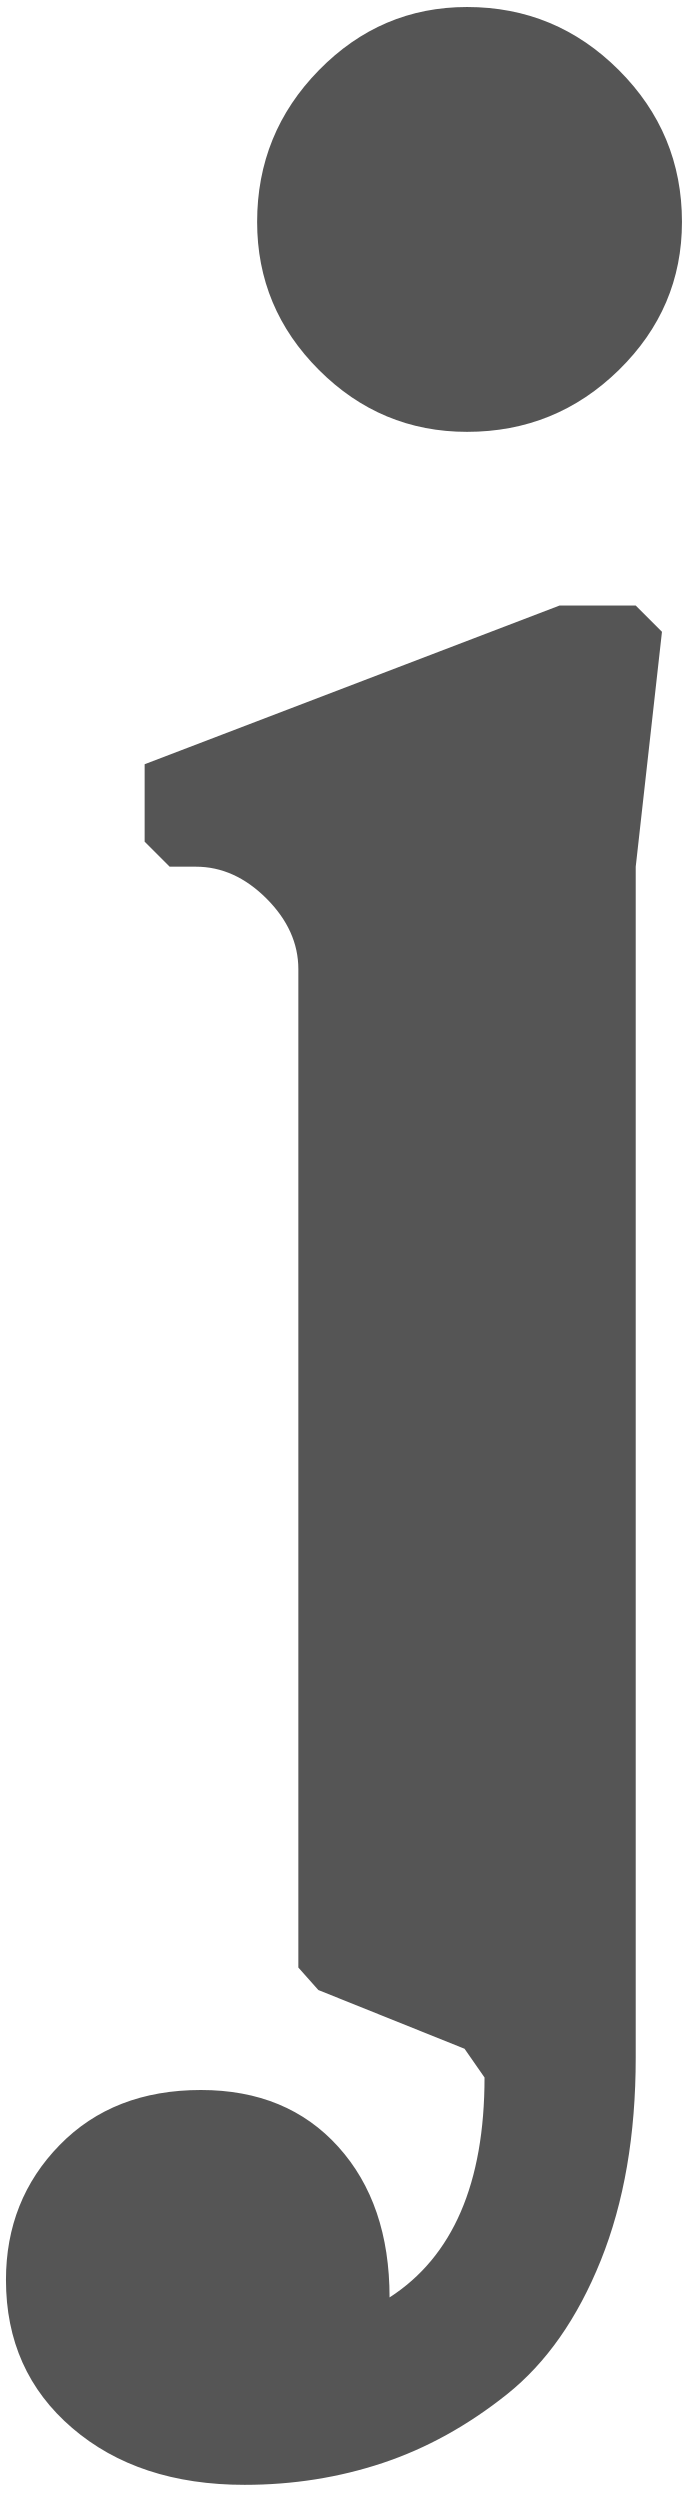
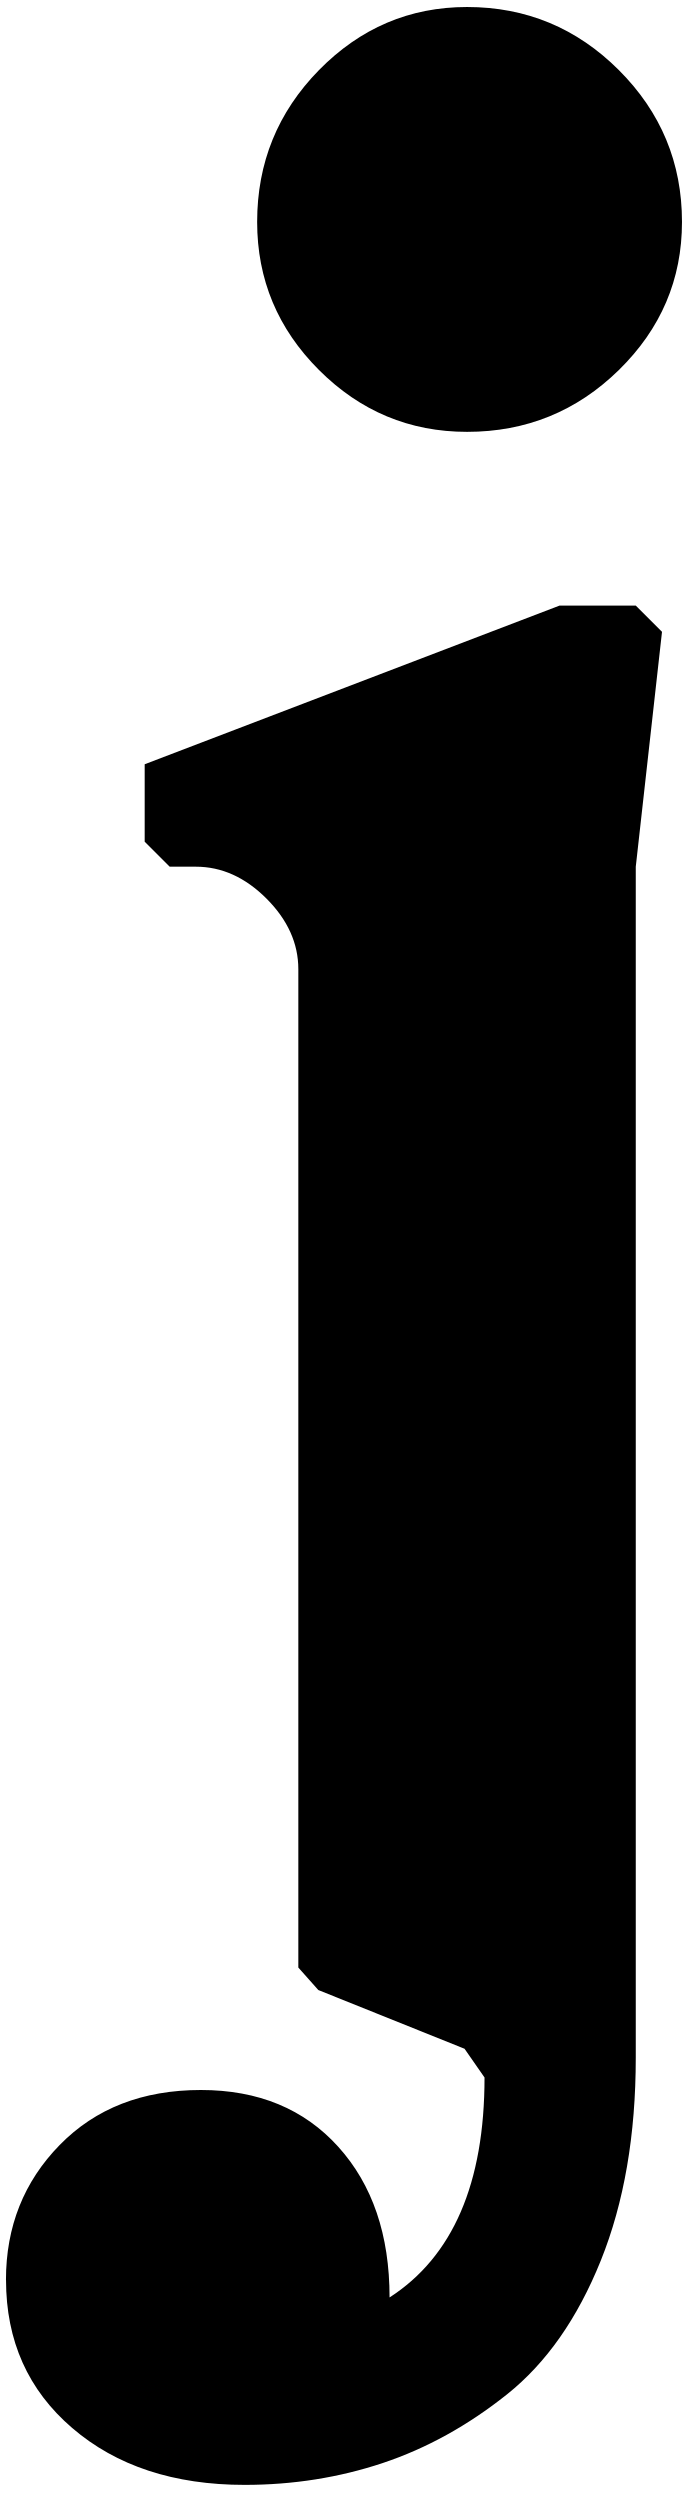
<svg xmlns="http://www.w3.org/2000/svg" width="35" height="127" viewBox="0 0 35 127">
-   <path d="M.303 115.82c0-2.708.91-4.993 2.73-6.855 1.819-1.862 4.21-2.793 7.172-2.793 2.92 0 5.247.963 6.982 2.888 1.736 1.926 2.603 4.475 2.603 7.649 3.216-2.074 4.824-5.798 4.824-11.172l-1.015-1.46-7.427-2.983-1.016-1.143V49.233c0-1.311-.54-2.507-1.618-3.586-1.08-1.08-2.275-1.619-3.587-1.619H8.618l-1.27-1.27v-3.935l21.075-8.061h3.872l1.333 1.333-1.333 11.933v60.493c0 3.936-.593 7.374-1.777 10.315-1.185 2.942-2.772 5.205-4.761 6.792-1.99 1.587-4.094 2.751-6.316 3.492-2.222.74-4.56 1.11-7.014 1.11-3.597 0-6.517-.962-8.76-2.888-2.243-1.925-3.364-4.432-3.364-7.522zM13.062 11.274c0-3.004 1.047-5.575 3.142-7.712C18.298 1.425 20.806.356 23.726.356c3.004 0 5.575 1.069 7.712 3.206 2.137 2.137 3.206 4.708 3.206 7.712 0 2.92-1.069 5.428-3.206 7.522-2.137 2.095-4.708 3.142-7.712 3.142-2.92 0-5.428-1.047-7.522-3.142-2.095-2.094-3.142-4.602-3.142-7.522z" fill="#555" fill-rule="evenodd" />
+   <path d="M.303 115.82c0-2.708.91-4.993 2.73-6.855 1.82-1.862 4.21-2.793 7.172-2.793 2.92 0 5.247.963 6.982 2.888 1.736 1.926 2.603 4.475 2.603 7.65 3.216-2.075 4.824-5.8 4.824-11.173l-1.015-1.46-7.428-2.983-1.016-1.143V49.234c0-1.31-.54-2.507-1.618-3.586-1.08-1.08-2.275-1.62-3.587-1.62H8.62l-1.27-1.27v-3.934l21.075-8.06h3.872l1.333 1.332-1.333 11.933v60.493c0 3.937-.593 7.375-1.777 10.316-1.185 2.942-2.772 5.205-4.76 6.792-1.99 1.587-4.095 2.75-6.317 3.492-2.22.74-4.56 1.11-7.013 1.11-3.597 0-6.517-.962-8.76-2.888-2.243-1.925-3.364-4.432-3.364-7.522zm12.76-104.546c0-3.004 1.046-5.575 3.14-7.712C18.3 1.425 20.807.356 23.727.356c3.004 0 5.575 1.07 7.712 3.206 2.137 2.137 3.206 4.708 3.206 7.712 0 2.92-1.07 5.428-3.206 7.522-2.137 2.095-4.708 3.142-7.712 3.142-2.92 0-5.428-1.047-7.522-3.142-2.095-2.094-3.142-4.602-3.142-7.522z" fill-rule="evenodd" />
</svg>
